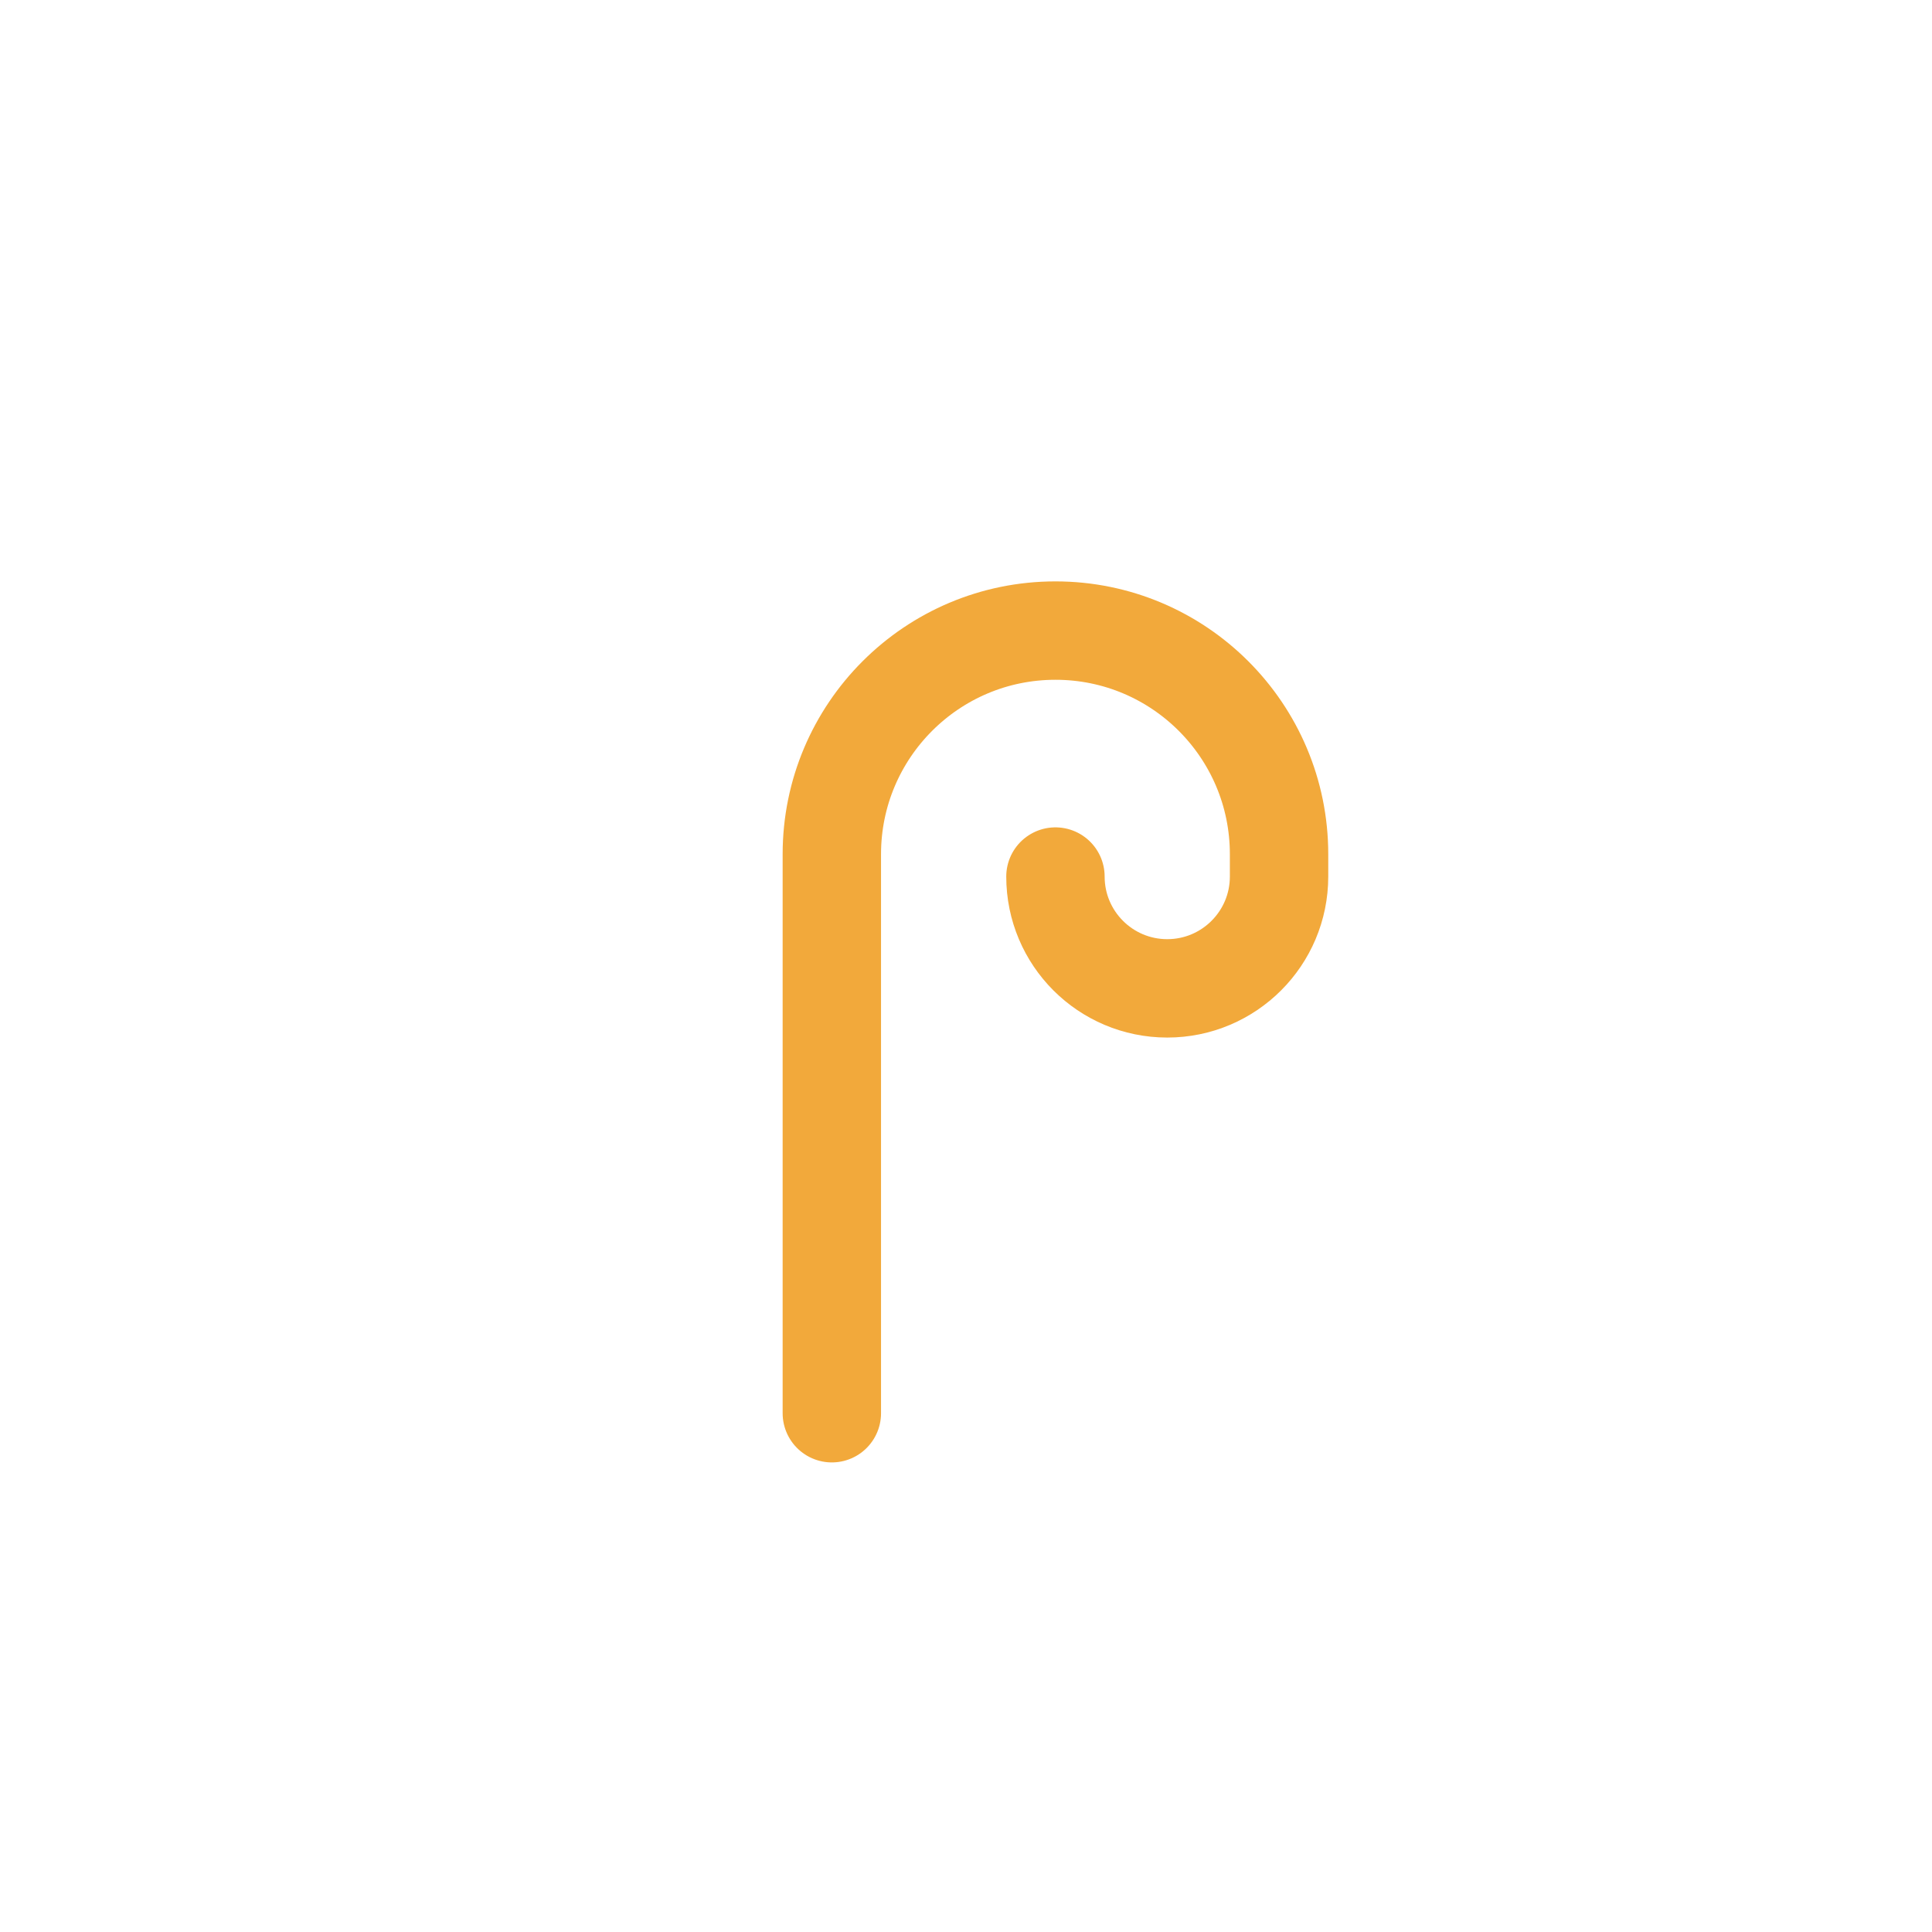
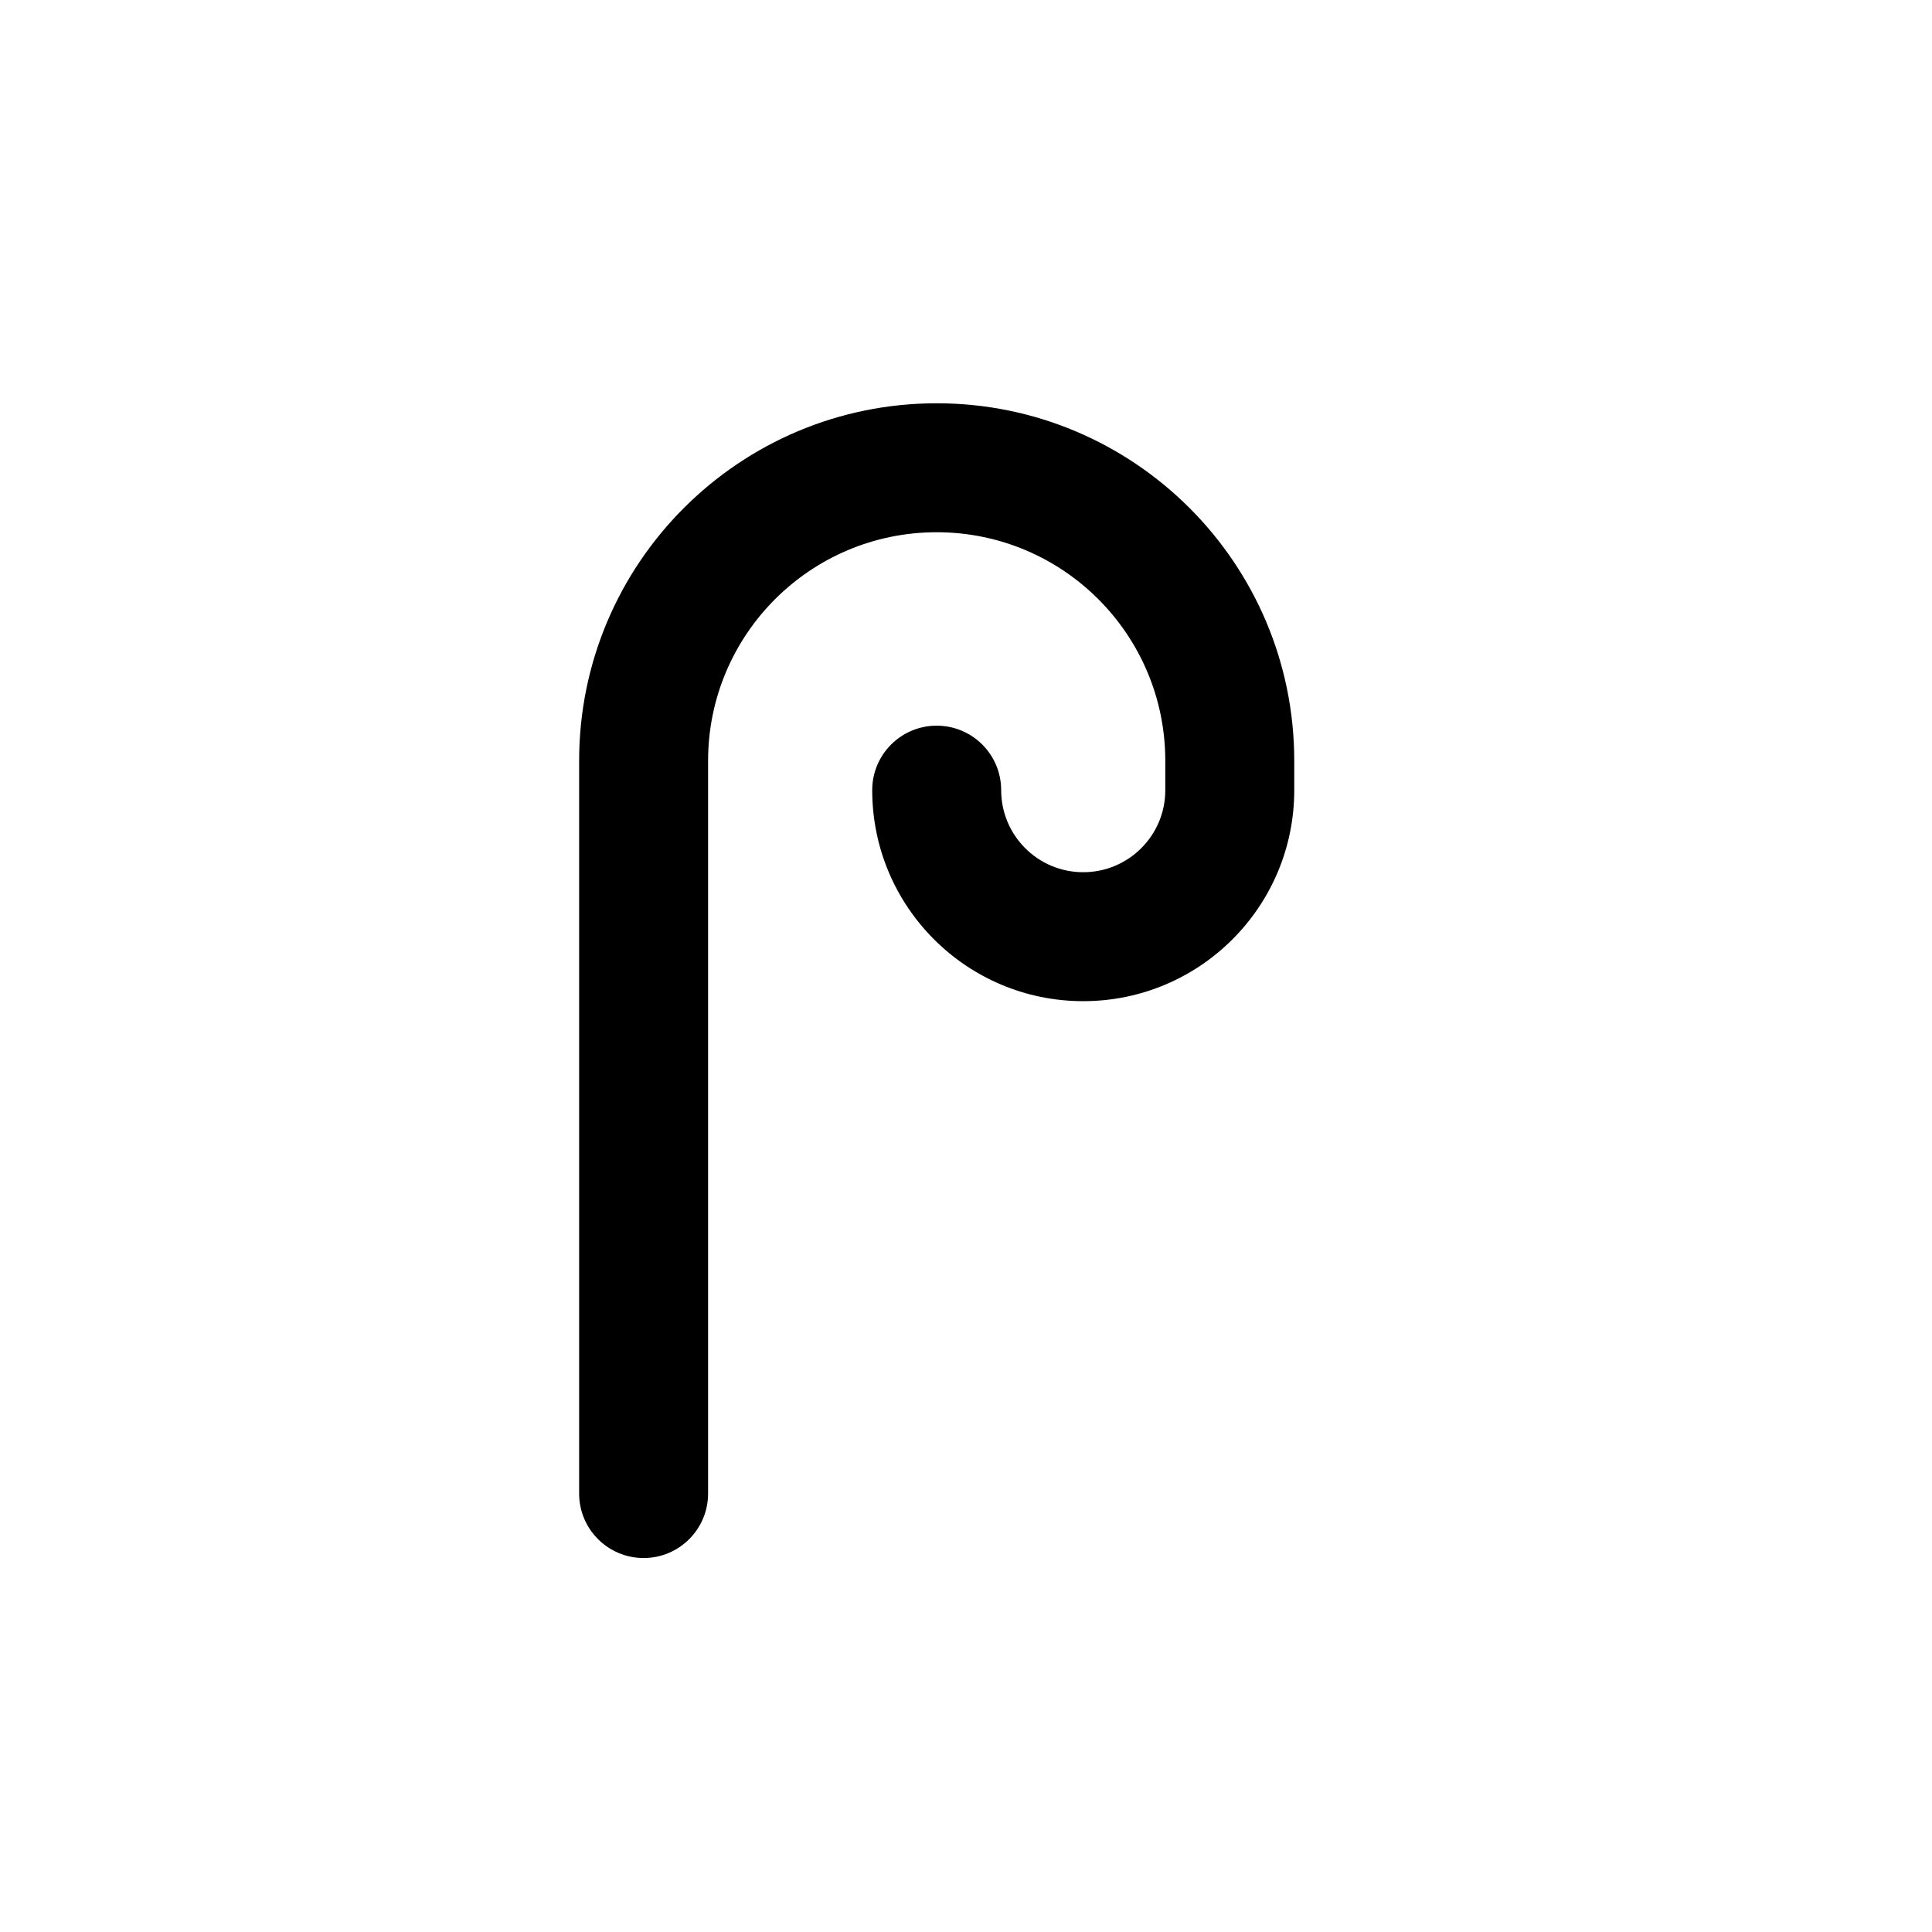
<svg xmlns="http://www.w3.org/2000/svg" viewBox="0 0 1024 1024">
-   <g transform="translate(227.556 227.556) scale(23.7037)">
-     <path d="M9 22V9.5a5 5 0 0 1 10 0v.5a2.5 2.5 0 0 1-5 0" fill="none" stroke="#F2A93B" stroke-width="2.2" stroke-linecap="round" stroke-linejoin="round" />
+   <g transform="translate(512 512) scale(1.242718) translate(-512 -512)">
+     <g transform="translate(149.5 187) scale(25)">
+       <path d="M7.9 22V9.5A6.1 6.1 0 0 1 20.1 9.5V10A3.6 3.6 0 0 1 12.9 10A1.1 1.1 0 0 1 15.1 10A1.4 1.4 0 0 0 17.9 10V9.5A3.9 3.9 0 0 0 10.1 9.5V22A1.1 1.1 0 0 1 7.9 22Z" fill="#000000" />
+     </g>
  </g>
</svg>
